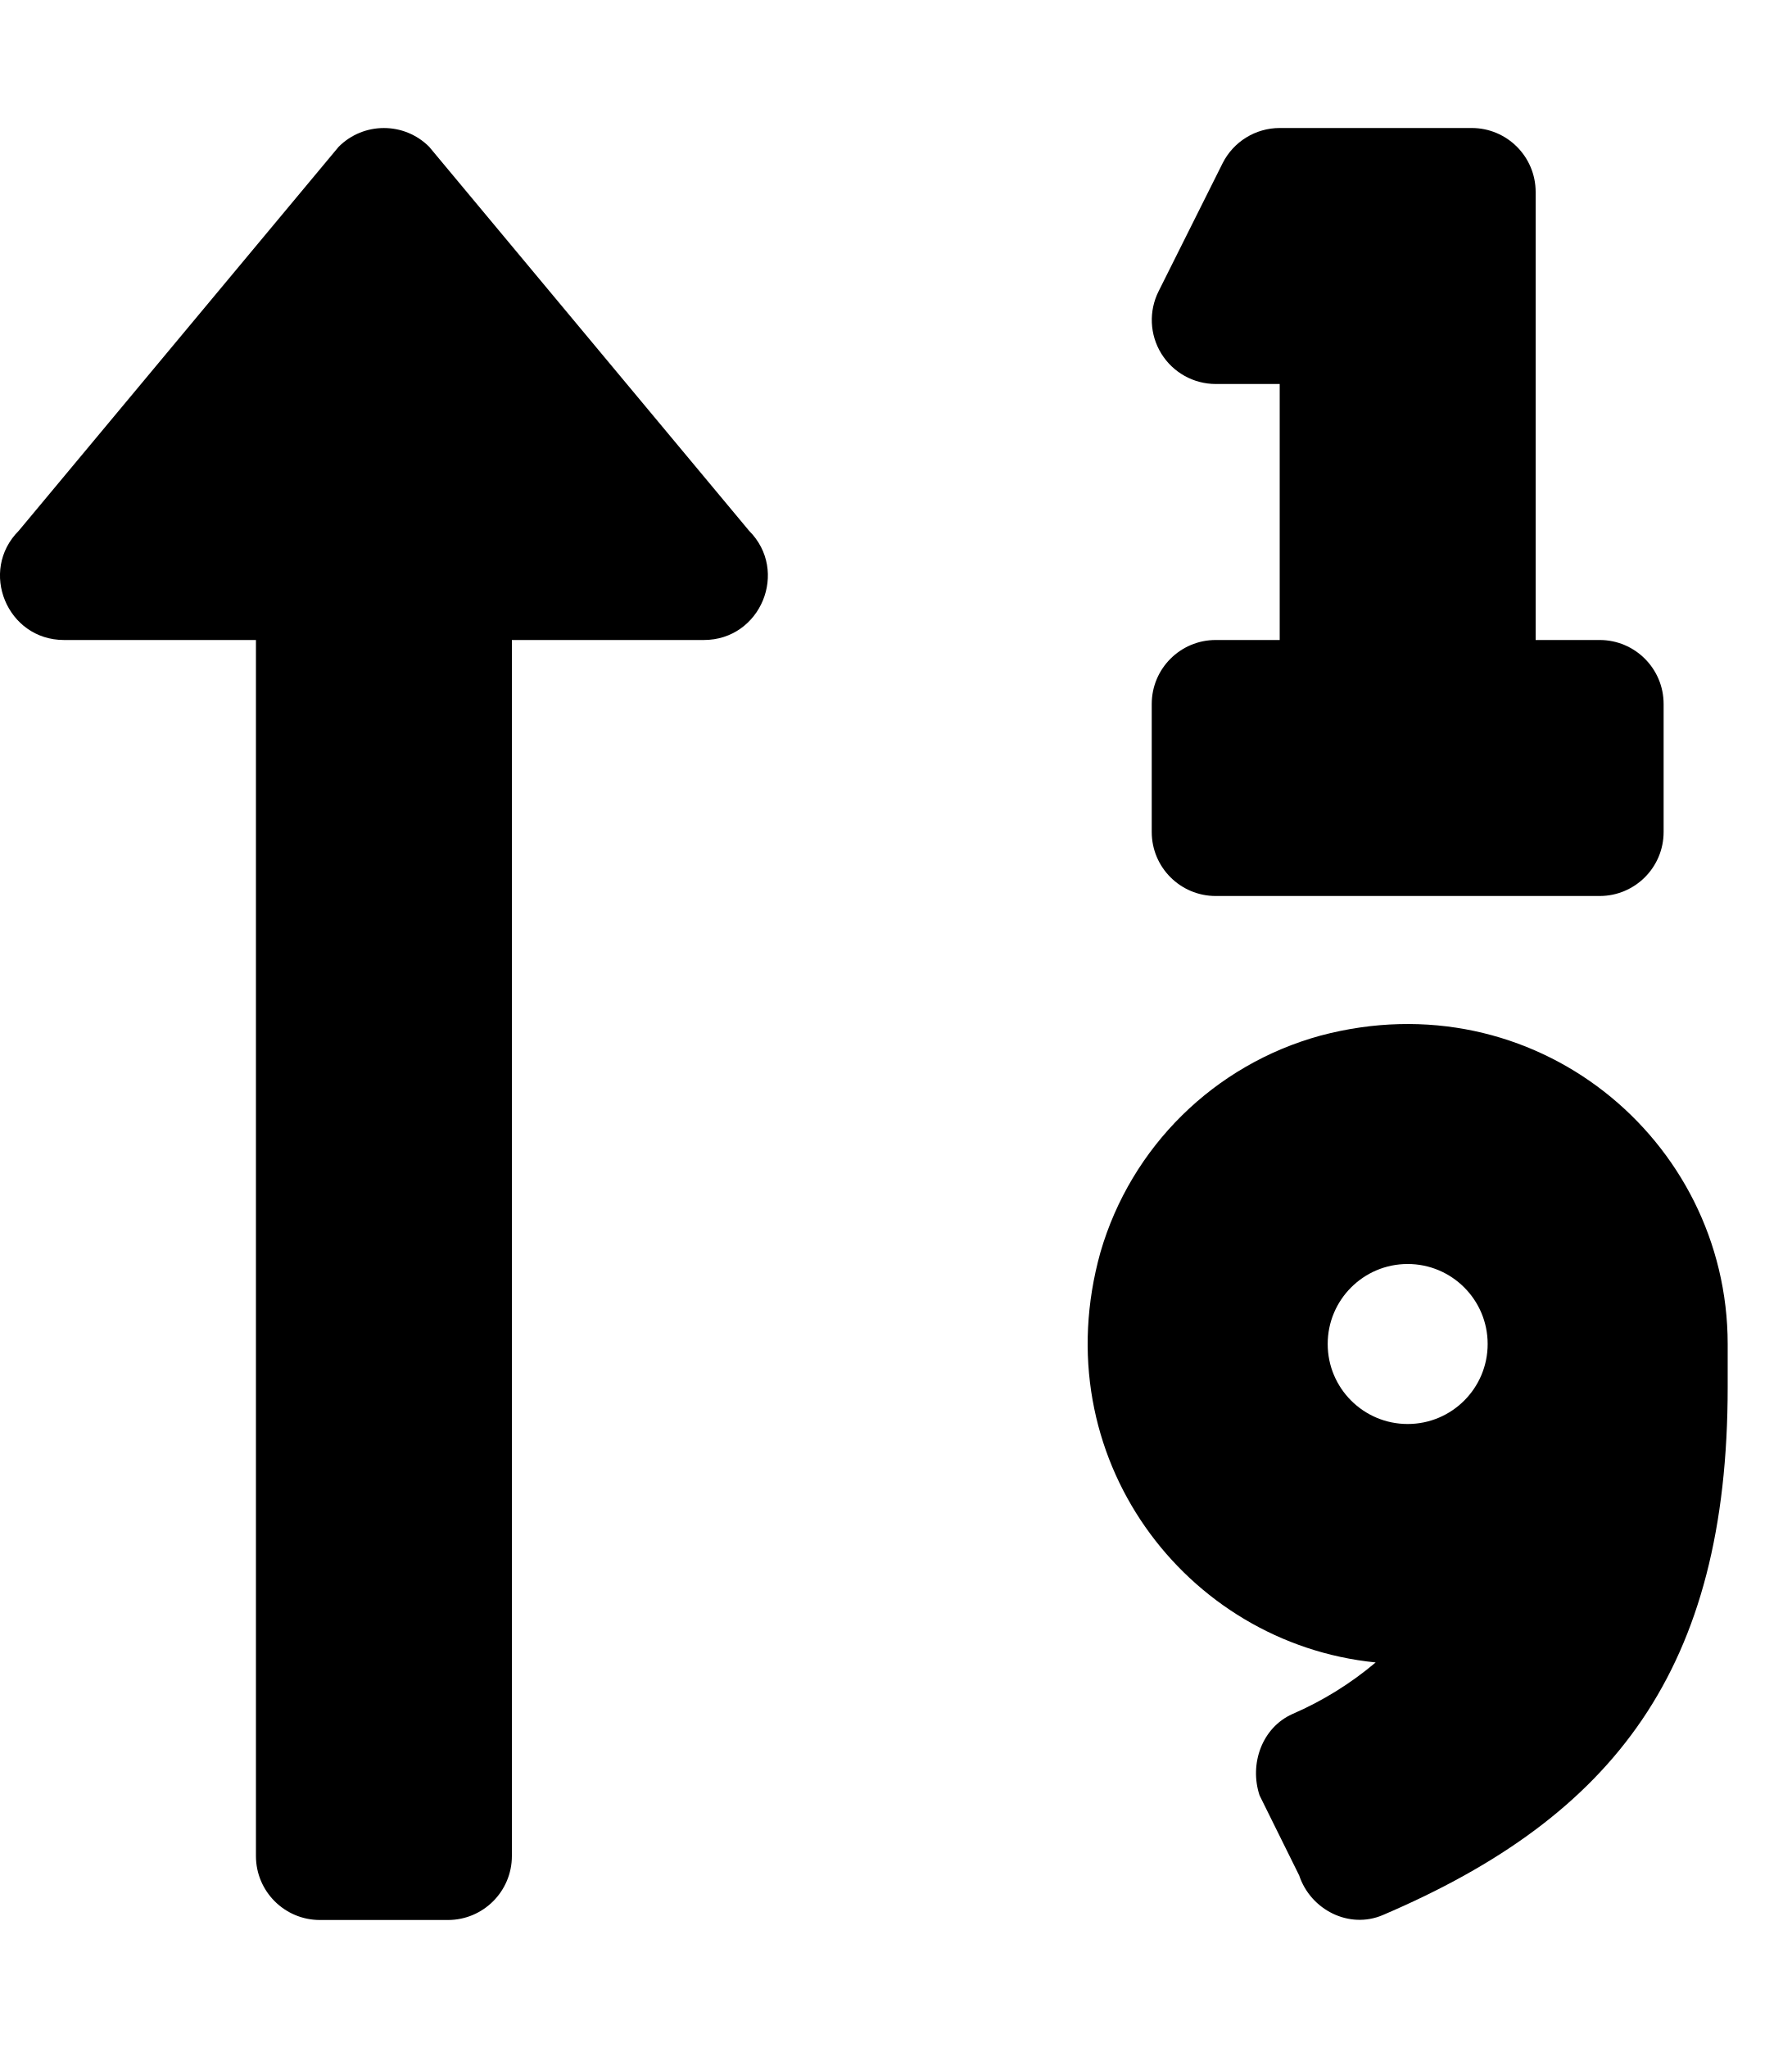
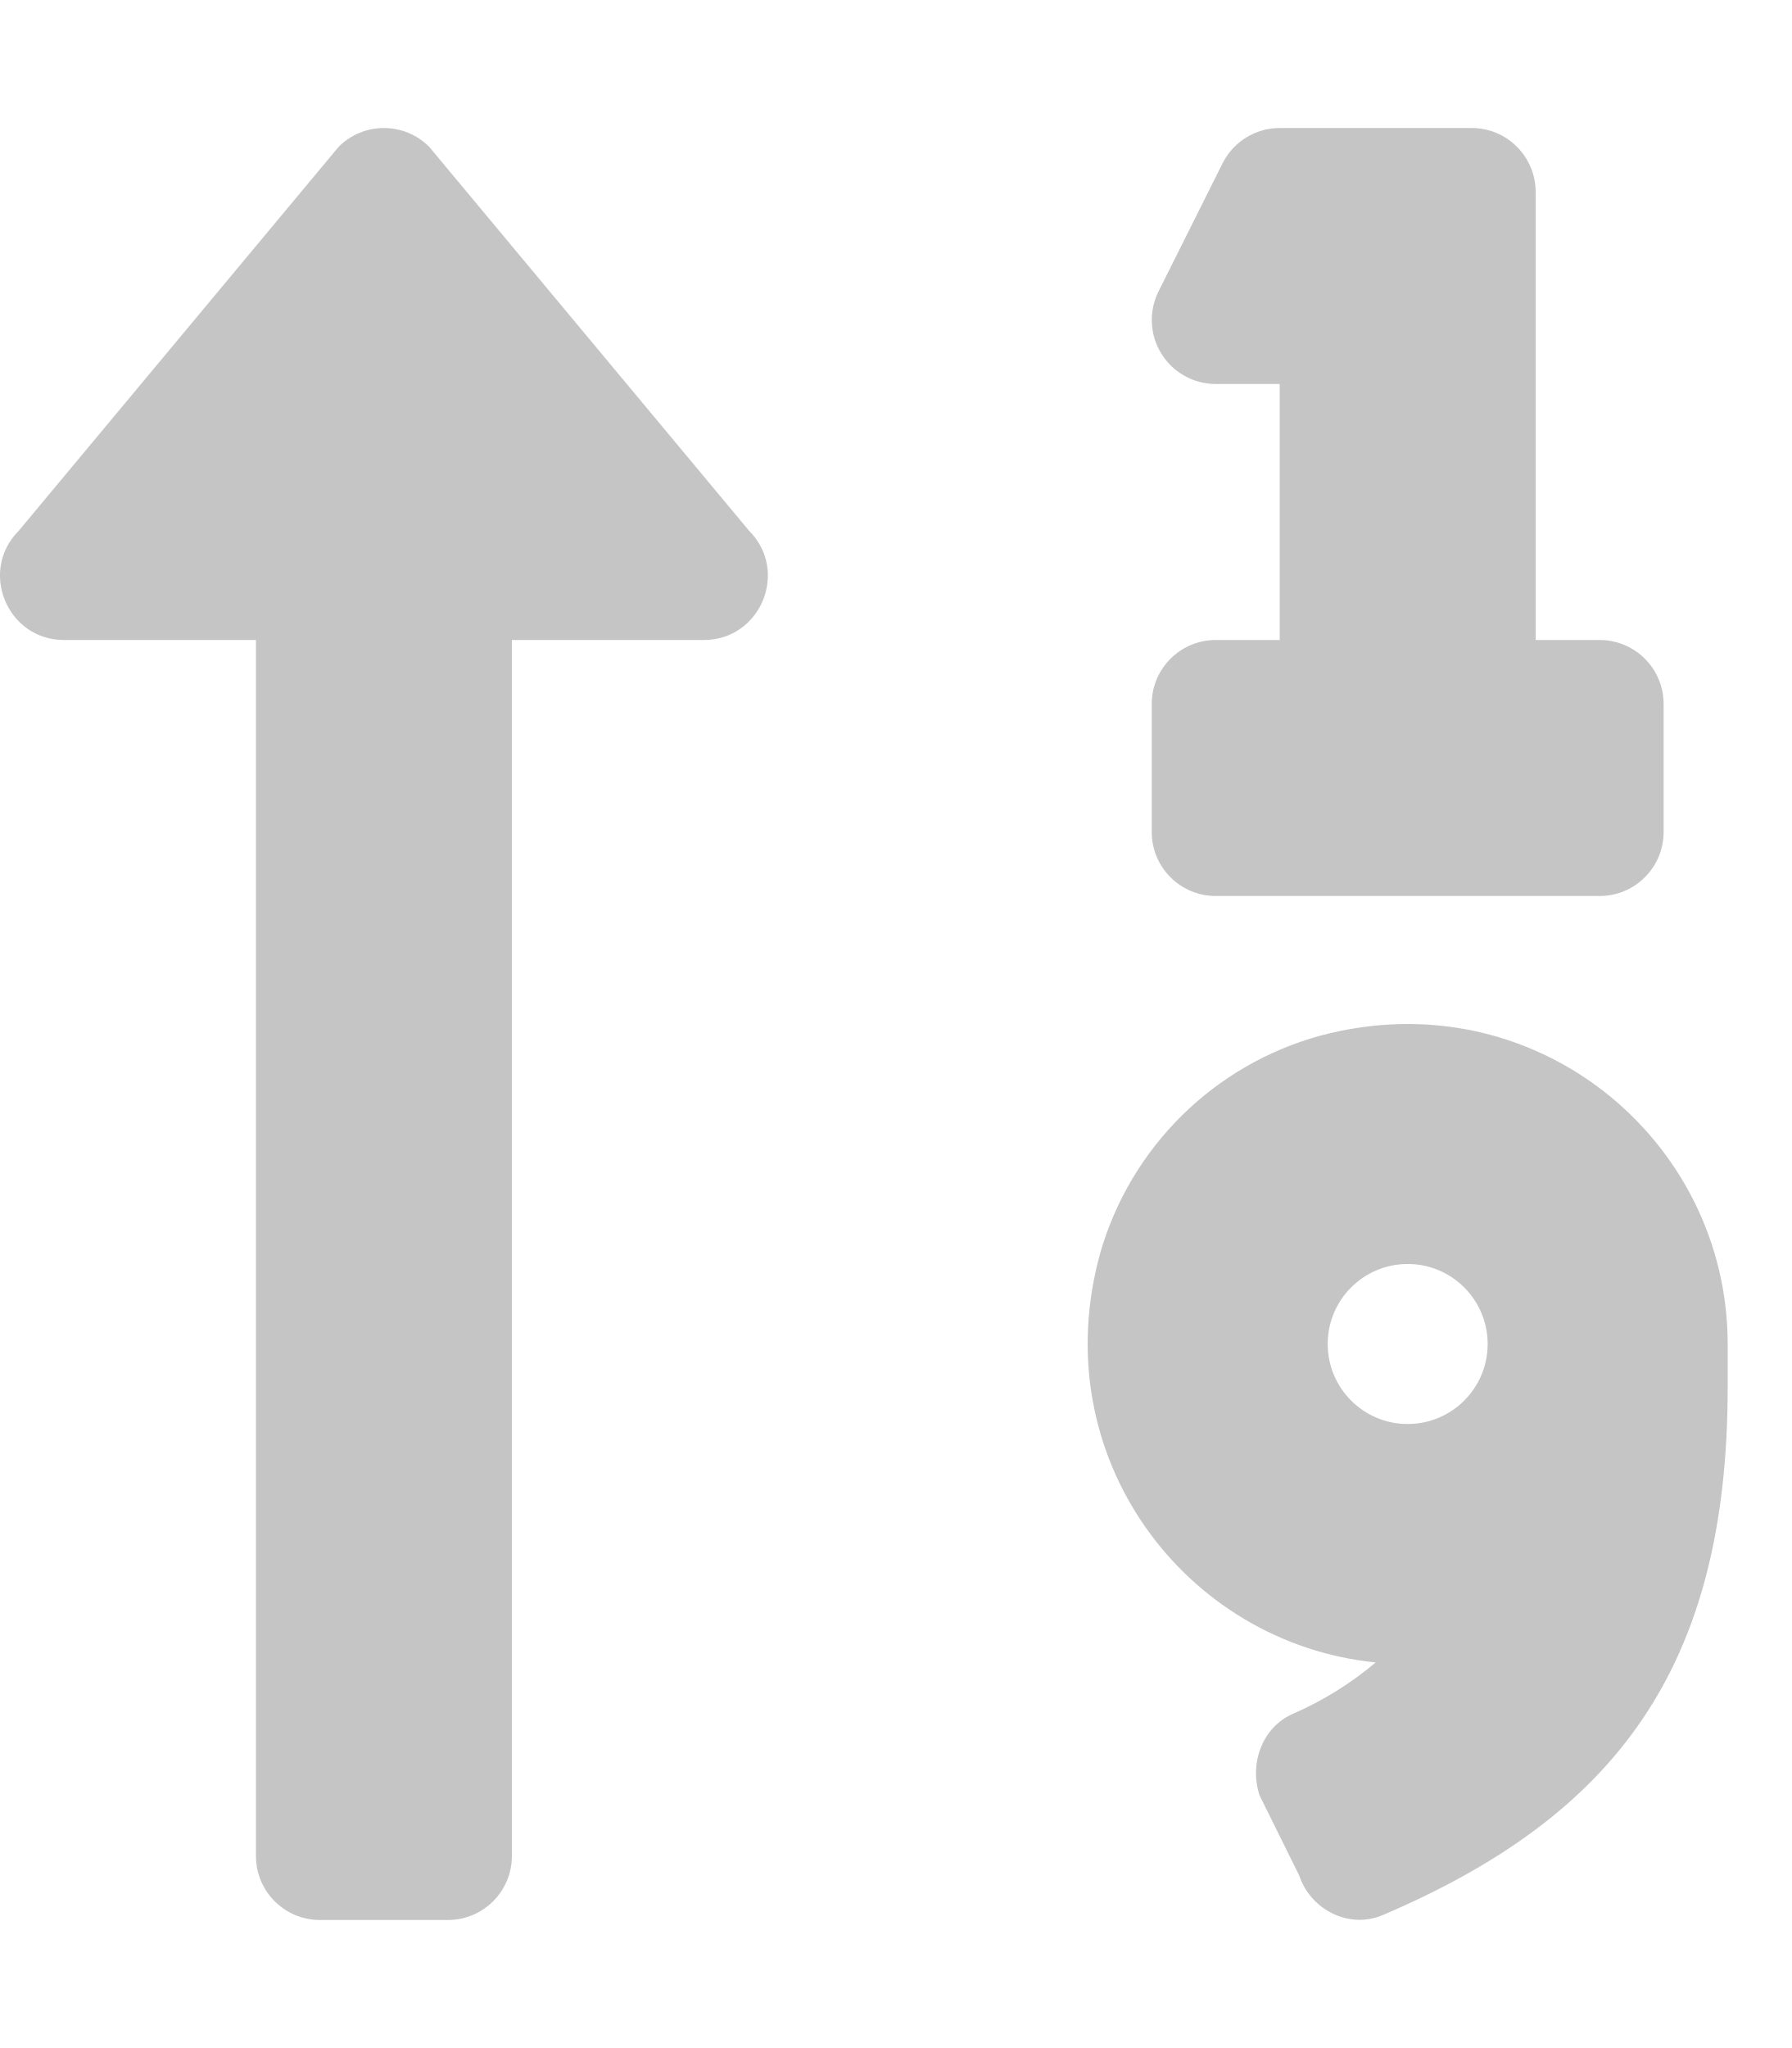
<svg xmlns="http://www.w3.org/2000/svg" aria-hidden="true" focusable="false" data-prefix="fas" data-icon="sort-numeric-up" class="svg-inline--fa fa-sort-numeric-up fa-w-14" role="img" viewBox="0 0 448 512">
-   <path fill="currentColor" d="M330.17 258.91a79 79 0 0 0-55 54.17c-14.27 51.05 21.19 97.77 68.83 102.53a84.07 84.07 0 0 1-20.85 12.91c-7.57 3.4-10.8 12.47-8.18 20.34l9.9 20c2.87 8.63 12.53 13.49 20.9 9.91 58-24.76 86.25-61.61 86.25-132V336c-.02-51.21-48.4-91.34-101.85-77.09zM352 356a20 20 0 1 1 20-20 20 20 0 0 1-20 20zM304 96h16v64h-16a16 16 0 0 0-16 16v32a16 16 0 0 0 16 16h96a16 16 0 0 0 16-16v-32a16 16 0 0 0-16-16h-16V48a16 16 0 0 0-16-16h-48a16 16 0 0 0-14.29 8.83l-16 32A16 16 0 0 0 304 96zM107.31 36.69a16 16 0 0 0-22.62 0l-80 96C-5.35 142.74 1.78 160 16 160h48v304a16 16 0 0 0 16 16h32a16 16 0 0 0 16-16V160h48c14.21 0 21.38-17.24 11.31-27.31z" />
+   <path fill="#C5C5C5" d="M330.17 258.91a79 79 0 0 0-55 54.17c-14.27 51.05 21.19 97.77 68.83 102.53a84.07 84.07 0 0 1-20.85 12.91c-7.57 3.4-10.8 12.47-8.18 20.34l9.9 20c2.87 8.63 12.53 13.49 20.9 9.91 58-24.76 86.25-61.61 86.25-132V336c-.02-51.21-48.4-91.34-101.85-77.09zM352 356a20 20 0 1 1 20-20 20 20 0 0 1-20 20zM304 96h16v64h-16a16 16 0 0 0-16 16v32a16 16 0 0 0 16 16h96a16 16 0 0 0 16-16v-32a16 16 0 0 0-16-16h-16V48a16 16 0 0 0-16-16h-48a16 16 0 0 0-14.29 8.83l-16 32A16 16 0 0 0 304 96zM107.31 36.69a16 16 0 0 0-22.62 0l-80 96C-5.35 142.74 1.78 160 16 160h48v304a16 16 0 0 0 16 16h32a16 16 0 0 0 16-16V160h48c14.21 0 21.38-17.24 11.31-27.31z" />
</svg>
